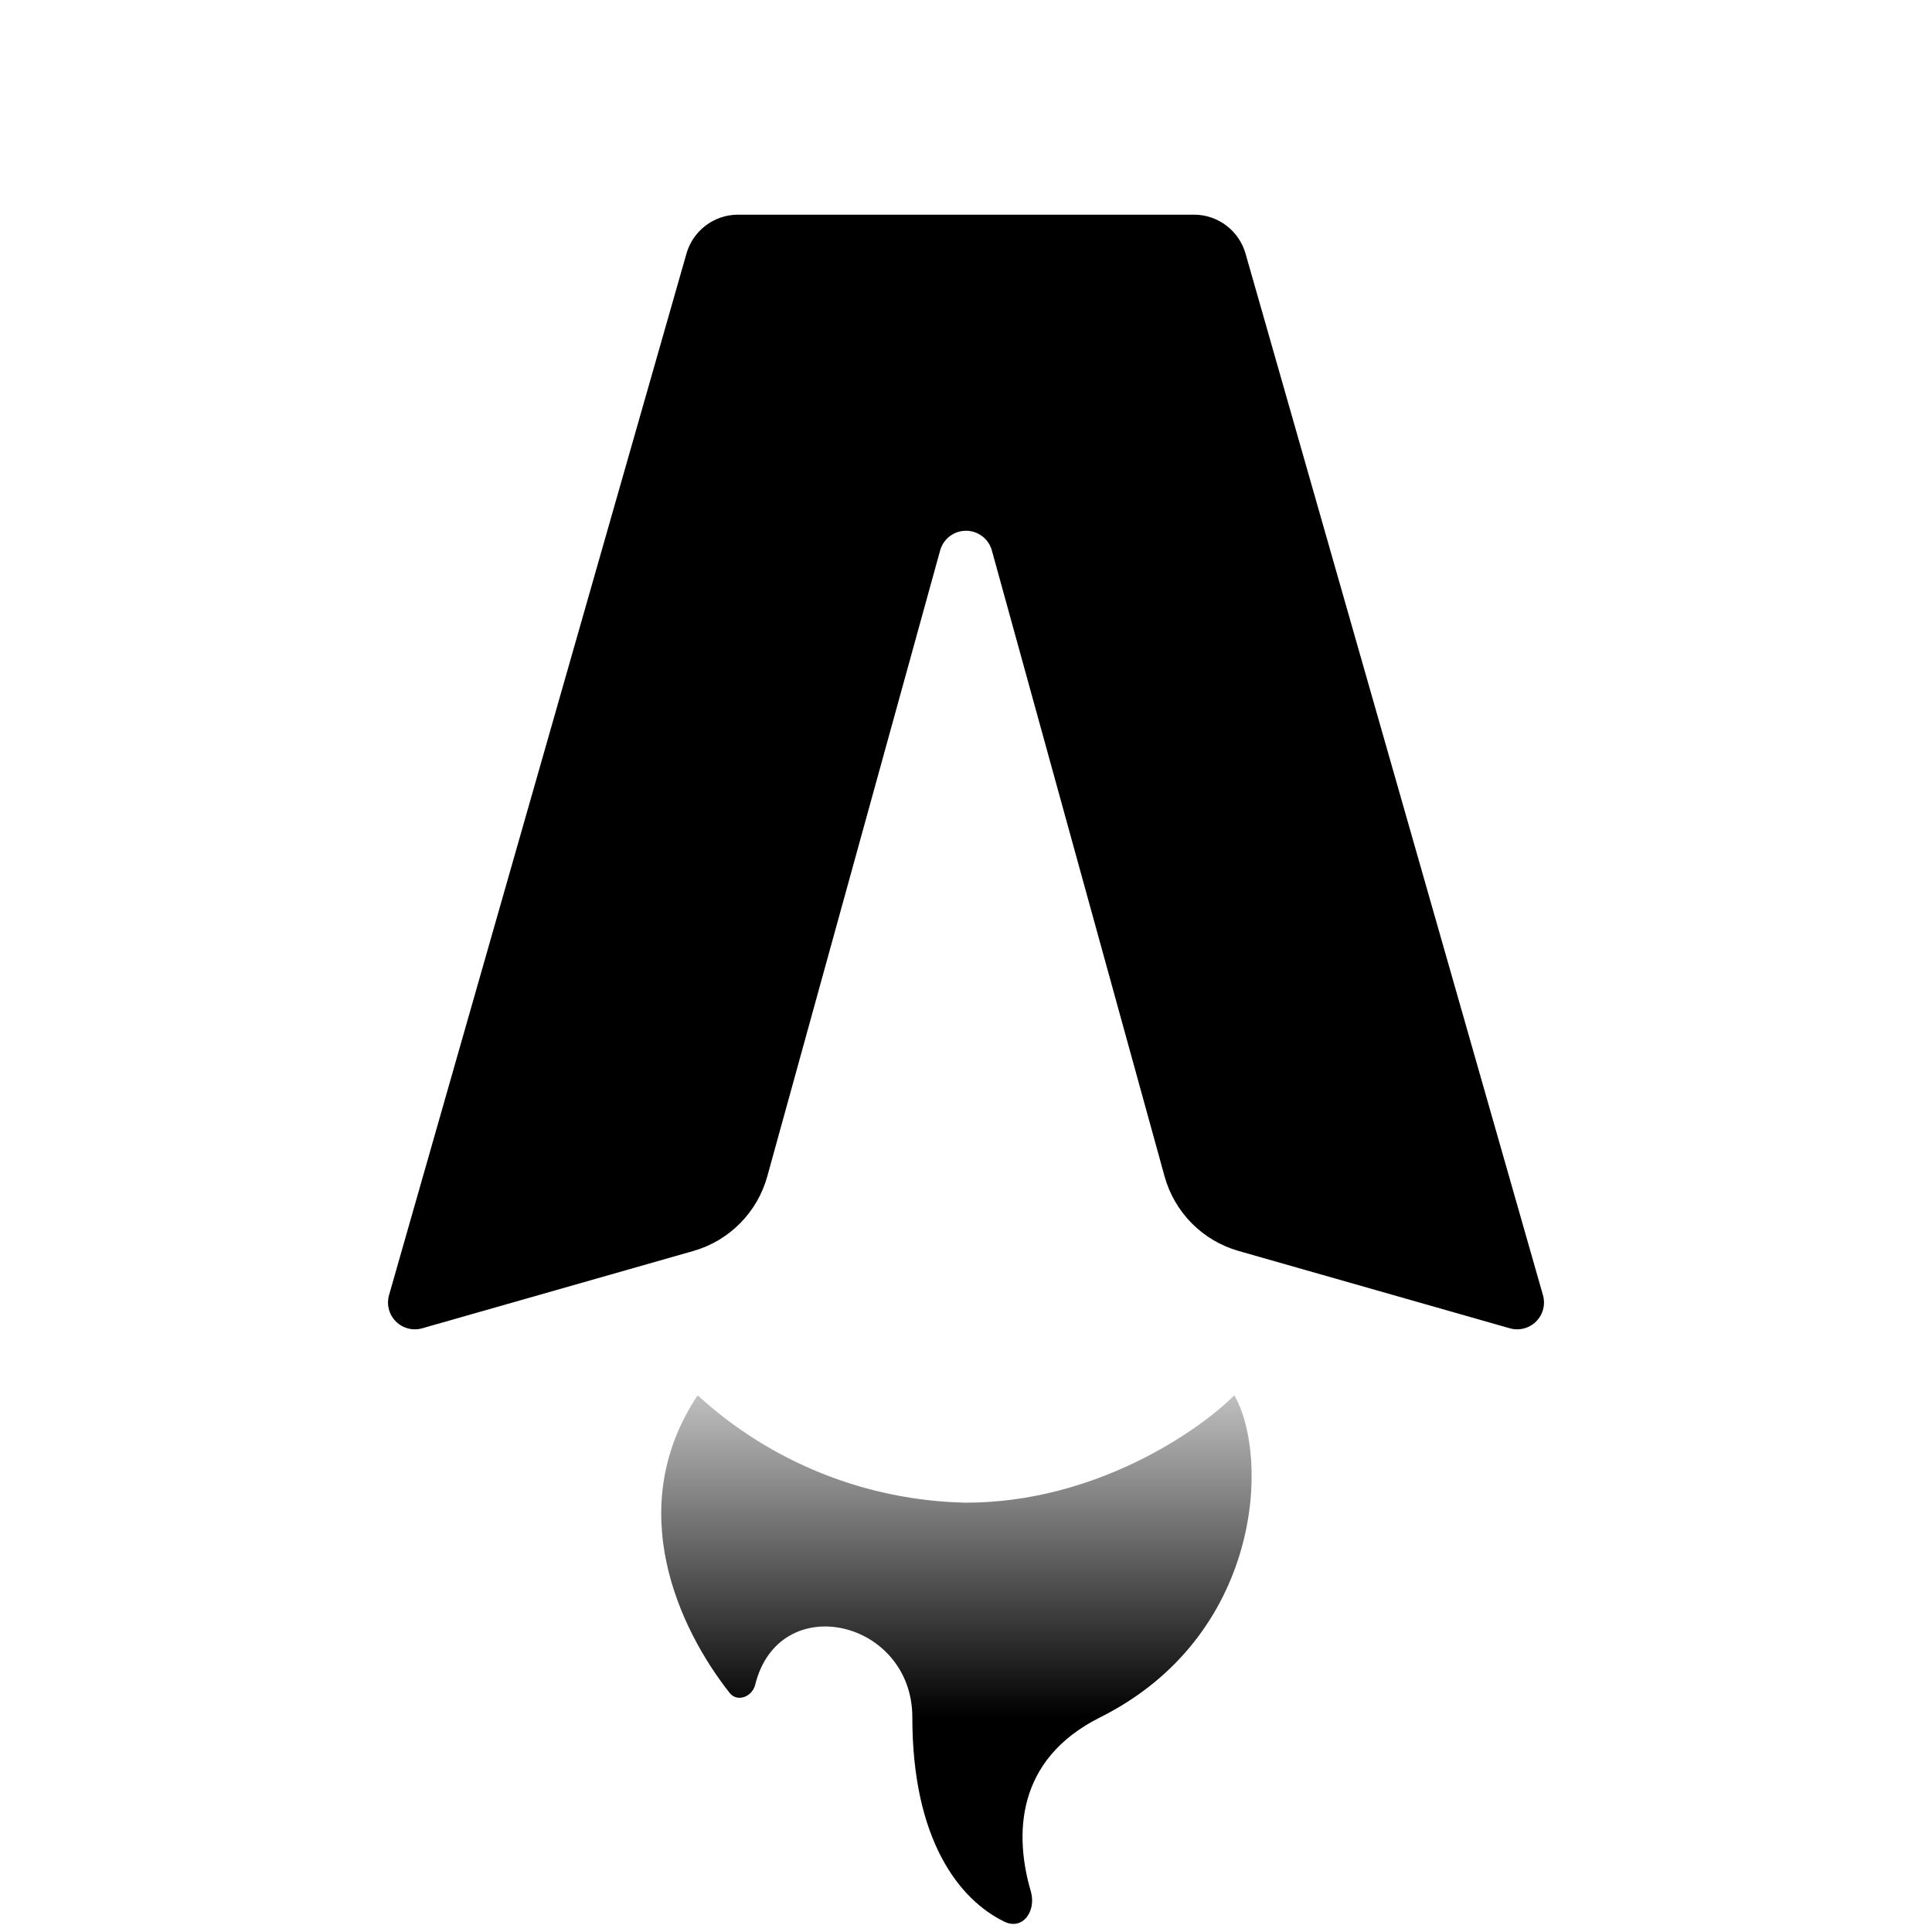
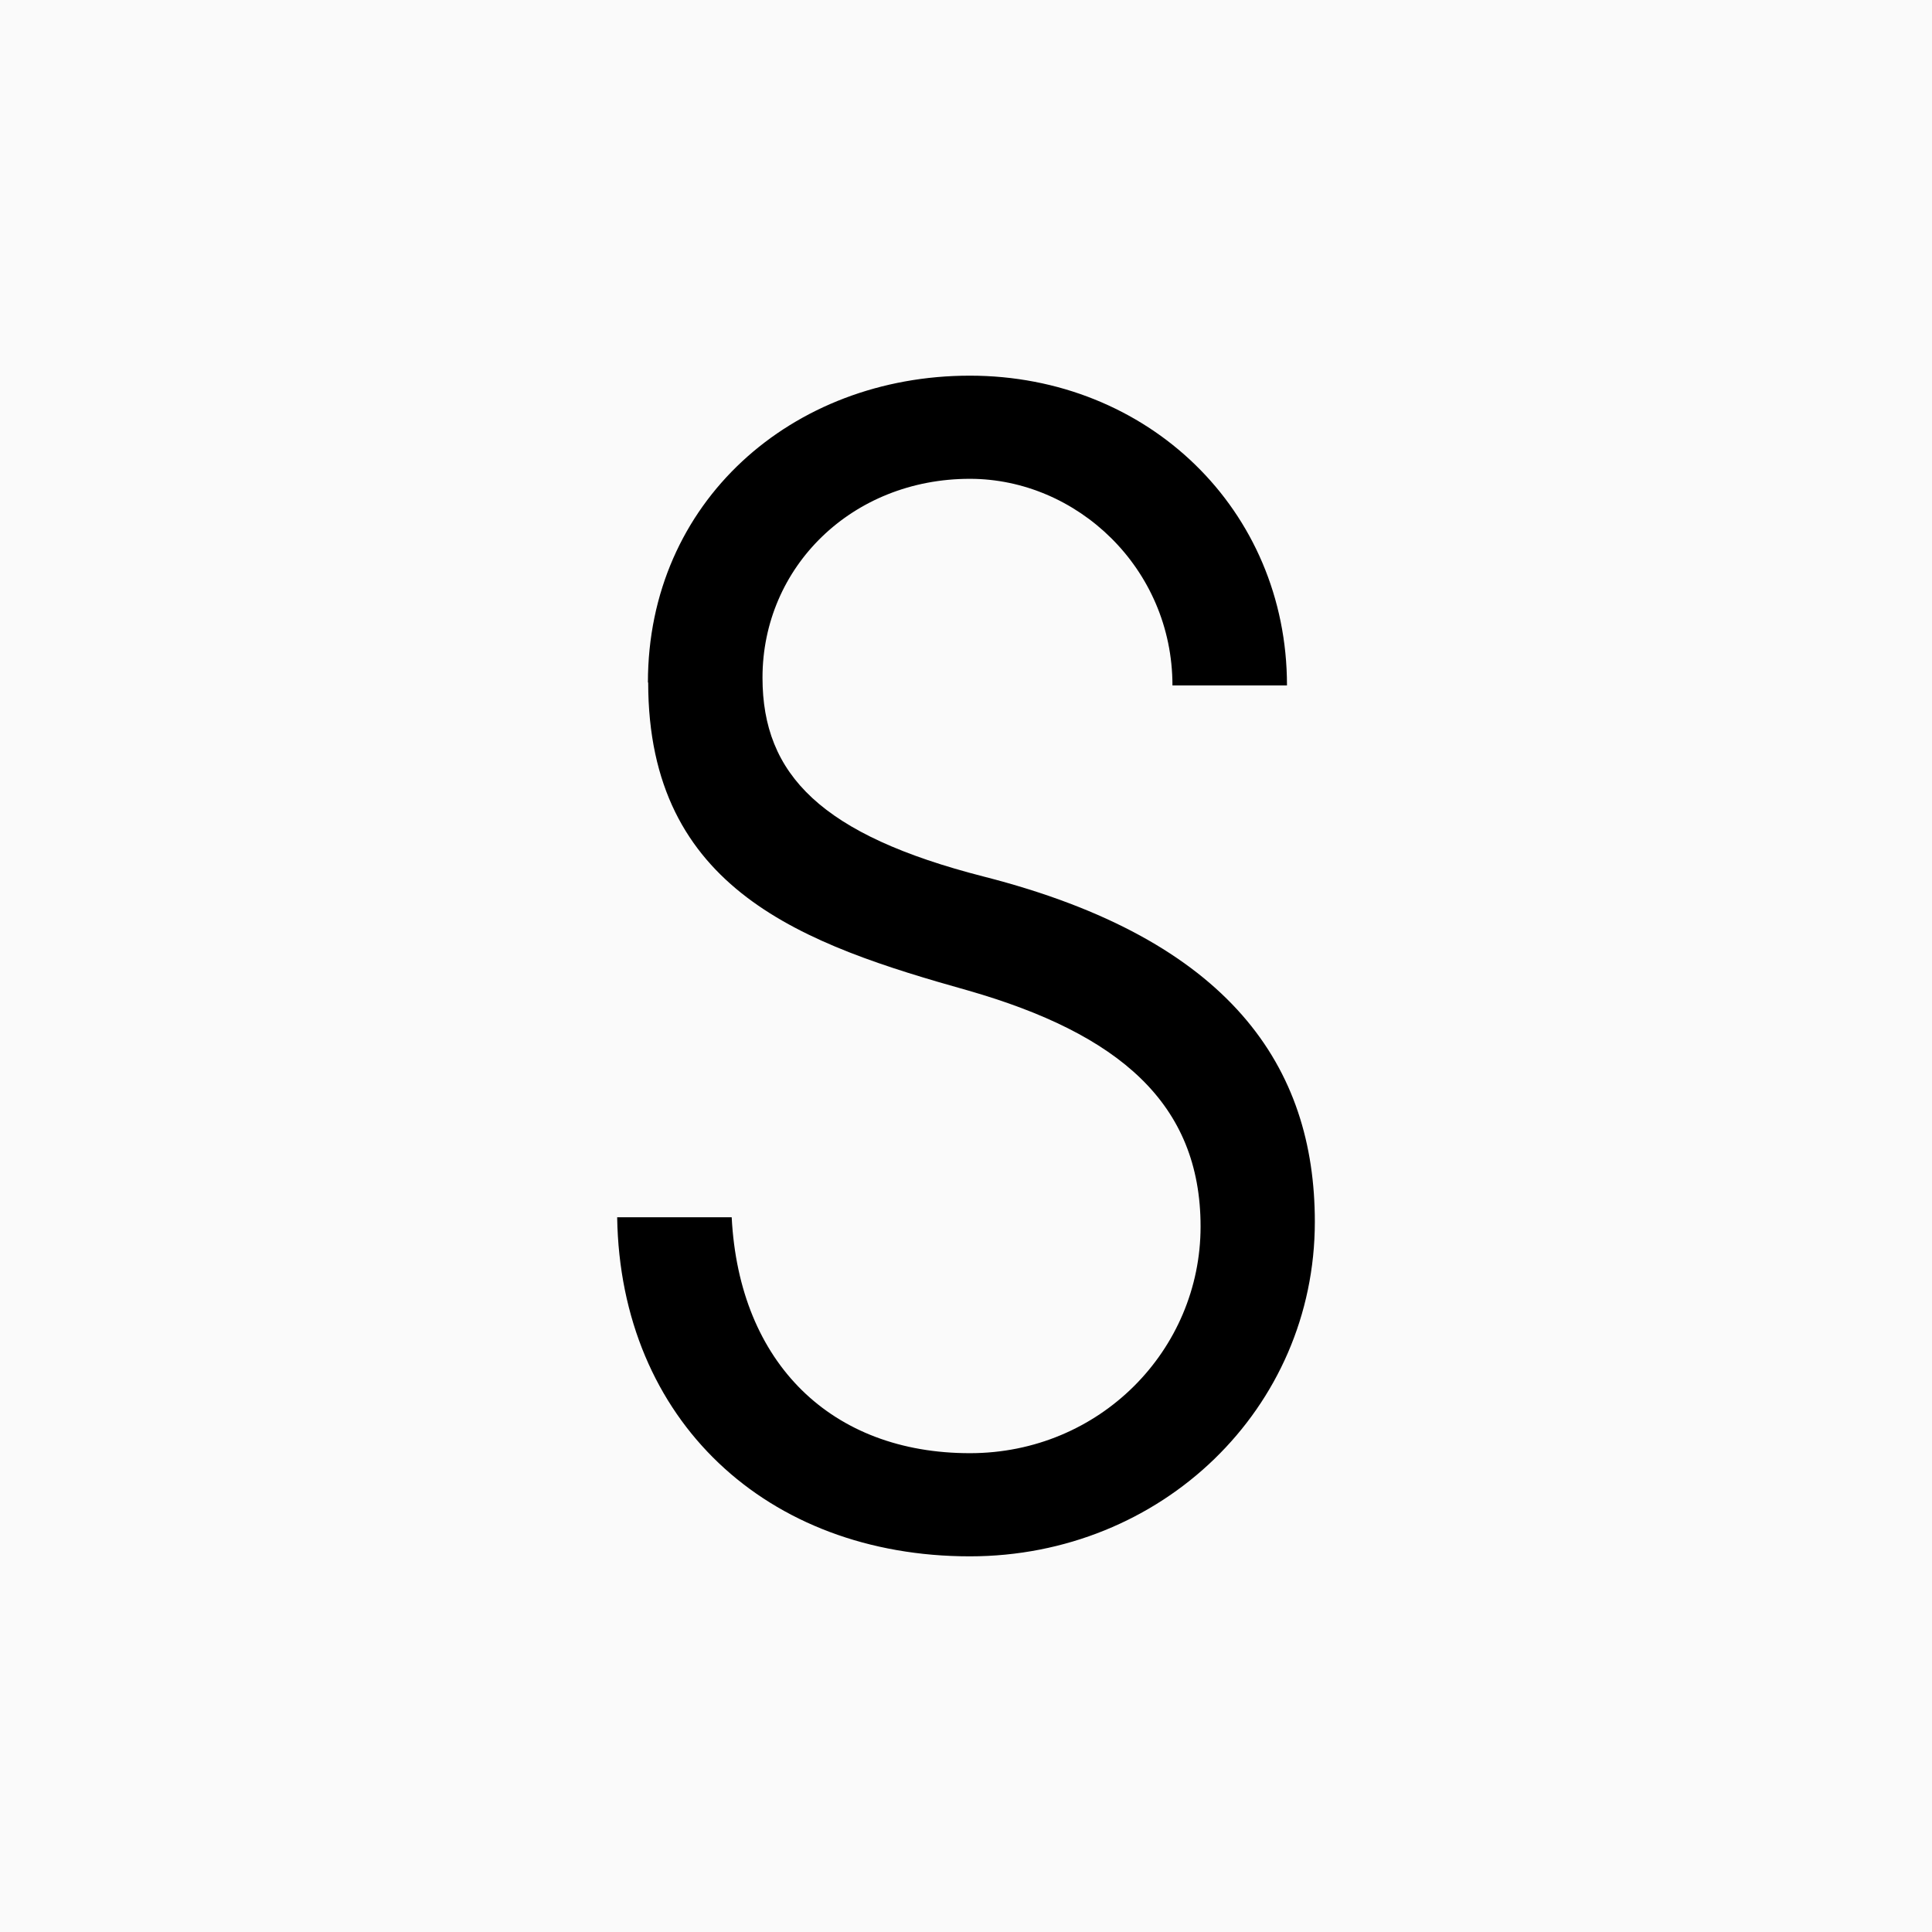
- <svg xmlns="http://www.w3.org/2000/svg" fill="none" viewBox="0 0 36 36">
-   <path fill="#000" d="M22.25 4h-8.5a1 1 0 0 0-.96.73l-5.54 19.4a.5.5 0 0 0 .62.62l5.05-1.44a2 2 0 0 0 1.38-1.4l3.22-11.66a.5.5 0 0 1 .96 0l3.22 11.67a2 2 0 0 0 1.38 1.39l5.05 1.44a.5.5 0 0 0 .62-.62l-5.54-19.4a1 1 0 0 0-.96-.73Z" />
-   <path fill="url(#gradient)" d="M18 28a7.63 7.63 0 0 1-5-2c-1.4 2.1-.35 4.35.6 5.55.14.17.41.07.47-.15.44-1.8 2.93-1.22 2.93.6 0 2.28.87 3.4 1.72 3.81.34.16.59-.2.49-.56-.31-1.05-.29-2.46 1.29-3.25 3-1.5 3.17-4.83 2.5-6-.67.67-2.6 2-5 2Z" />
-   <defs>
-     <linearGradient id="gradient" x1="16" x2="16" y1="32" y2="24" gradientUnits="userSpaceOnUse">
-       <stop stop-color="#000" />
-       <stop offset="1" stop-color="#000" stop-opacity="0" />
-     </linearGradient>
-   </defs>
-   <style>
-     @media (prefers-color-scheme:dark){:root{filter:invert(100%)}}
-   </style>
+ <svg xmlns="http://www.w3.org/2000/svg" width="36" height="36" viewBox="0 0 36 36" fill="none">
+   <rect width="36" height="36" fill="#FAFAFA" />
+   <path d="M12.078 12.717C12.078 16.597 14.991 17.6 18.047 18.459C20.845 19.264 22.371 20.556 22.371 22.855C22.371 25.155 20.496 27.078 18.072 27.078C15.504 27.078 13.774 25.414 13.634 22.682L11.5 22.682C11.56 26.472 14.297 29 18.072 29C21.648 29 24.5 26.243 24.5 22.766C24.5 19.895 22.944 17.511 18.332 16.334C15.305 15.559 14.208 14.436 14.208 12.628C14.208 10.562 15.878 8.922 18.072 8.922C20.062 8.922 21.847 10.586 21.847 12.772L23.981 12.772C23.981 9.499 21.388 7 18.072 7C14.756 7 12.073 9.354 12.073 12.717L12.078 12.717Z" fill="black" />
</svg>
